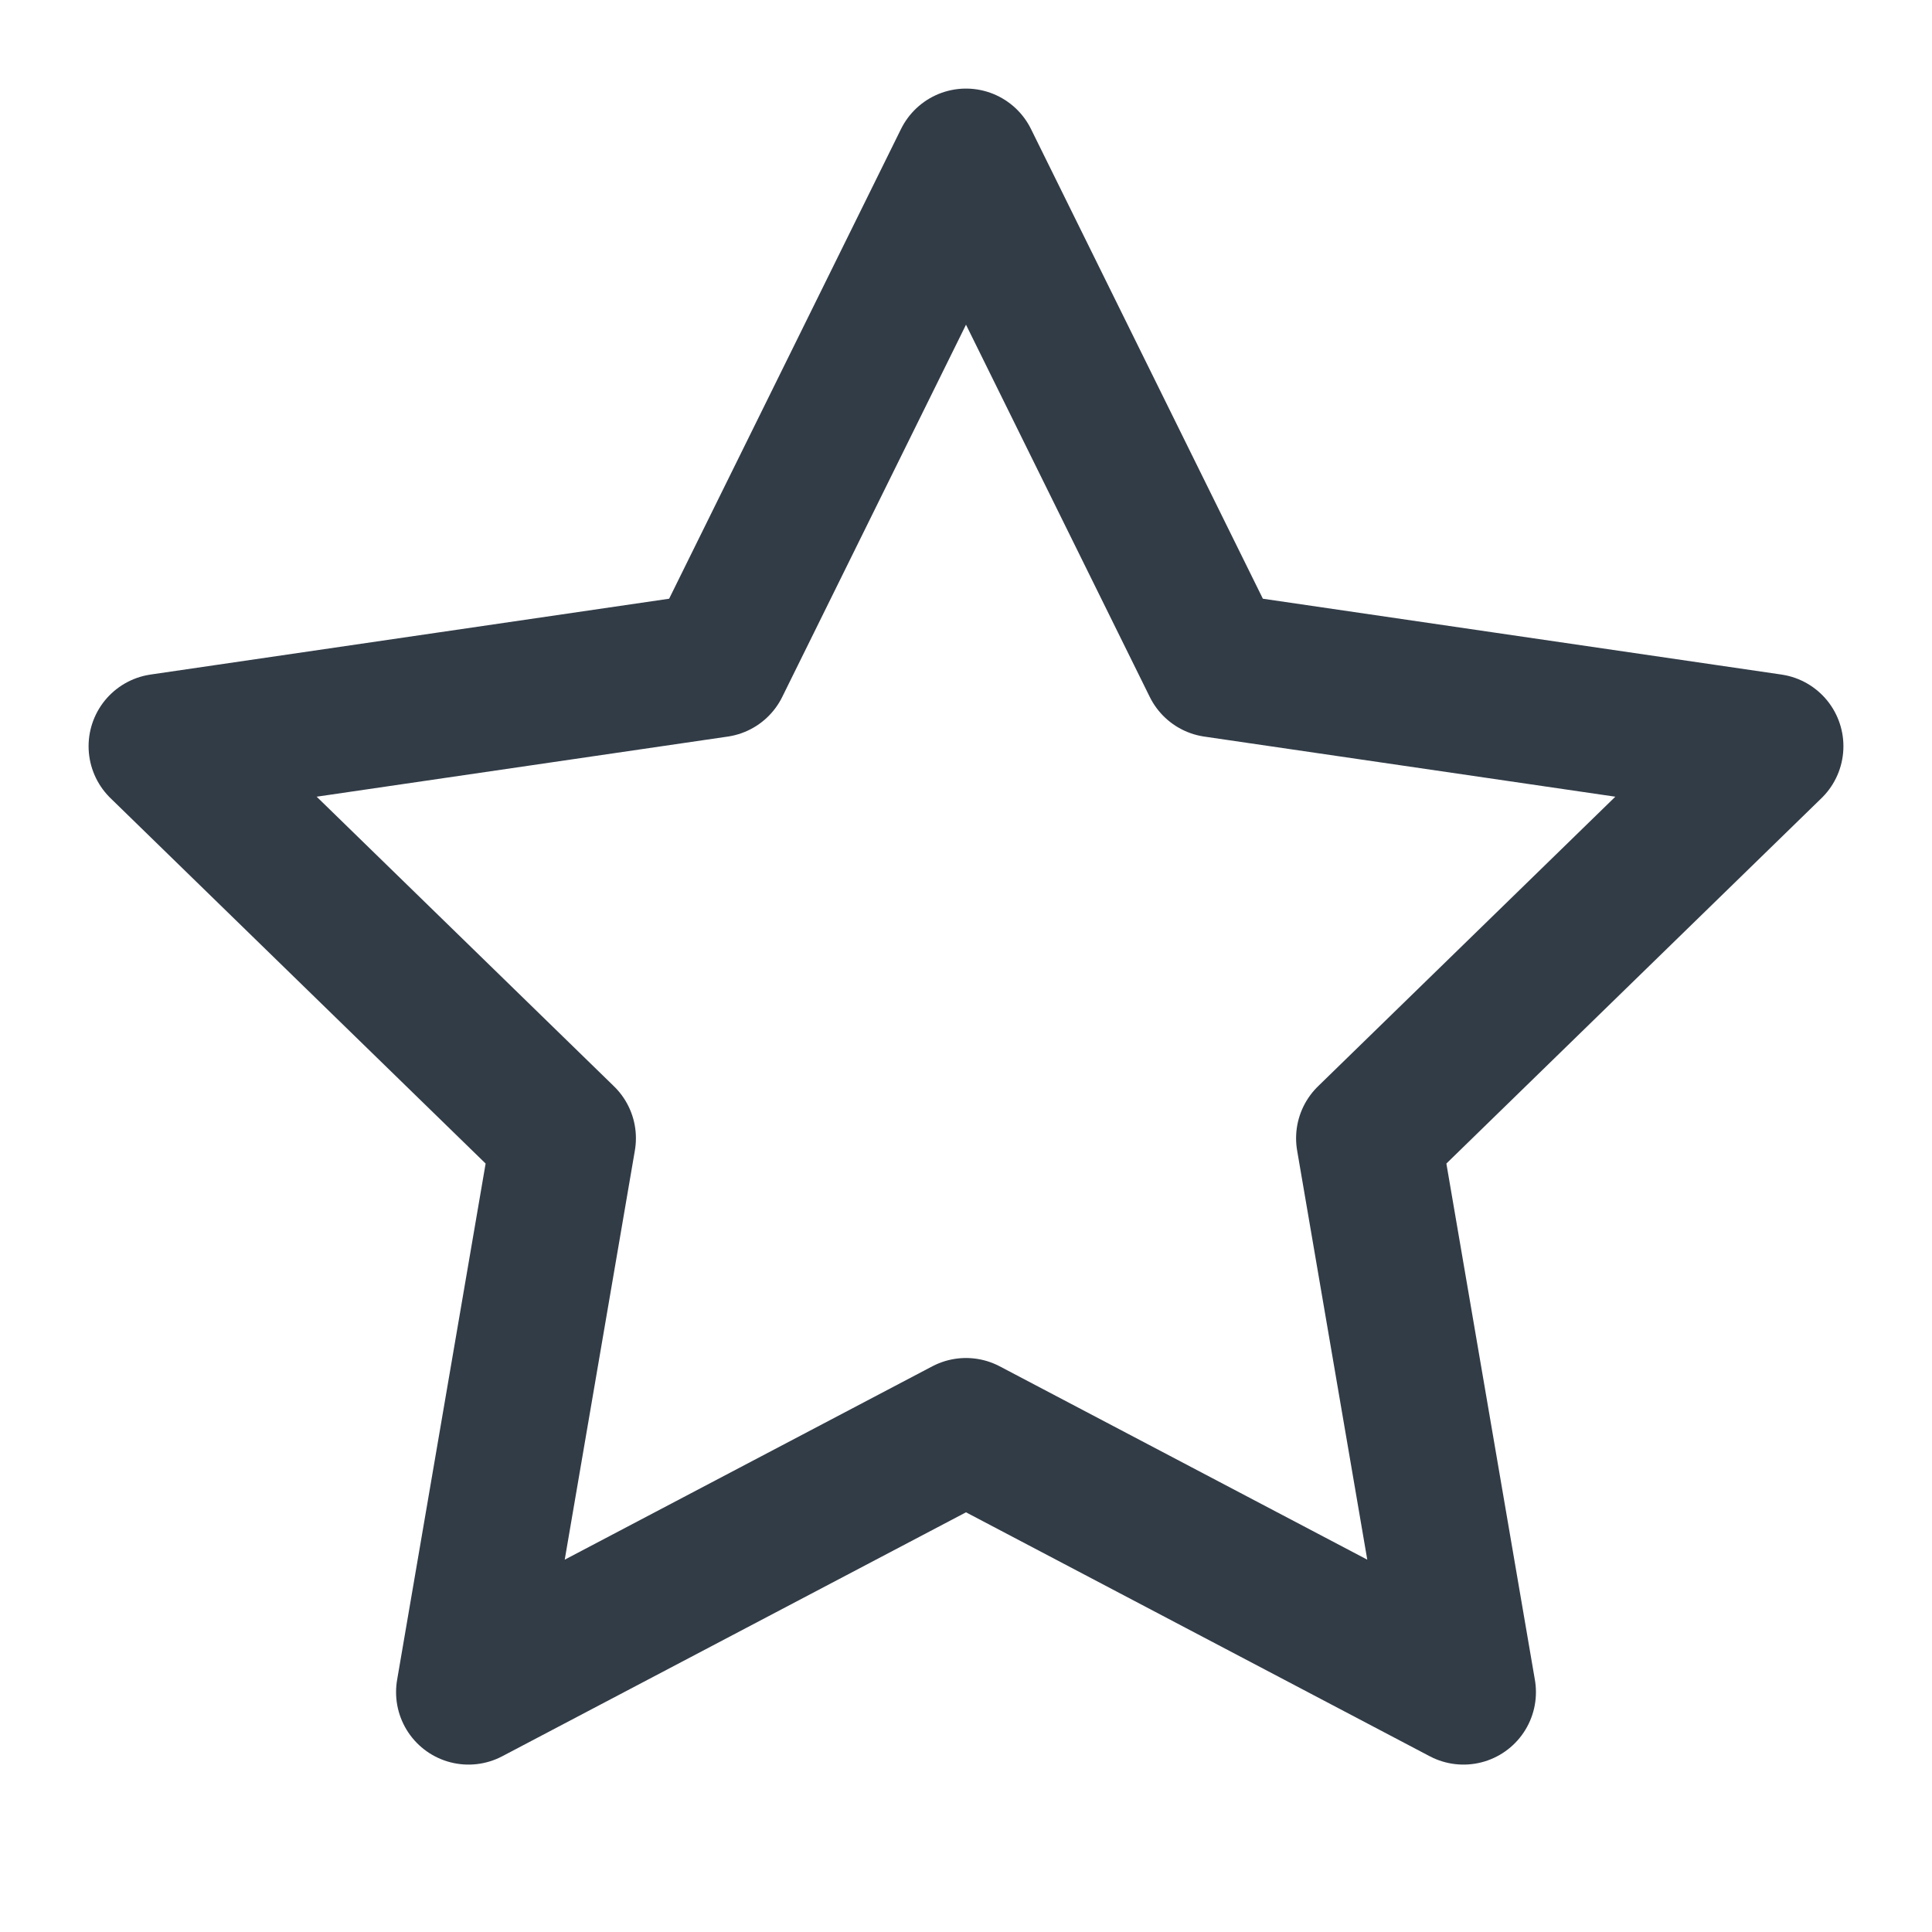
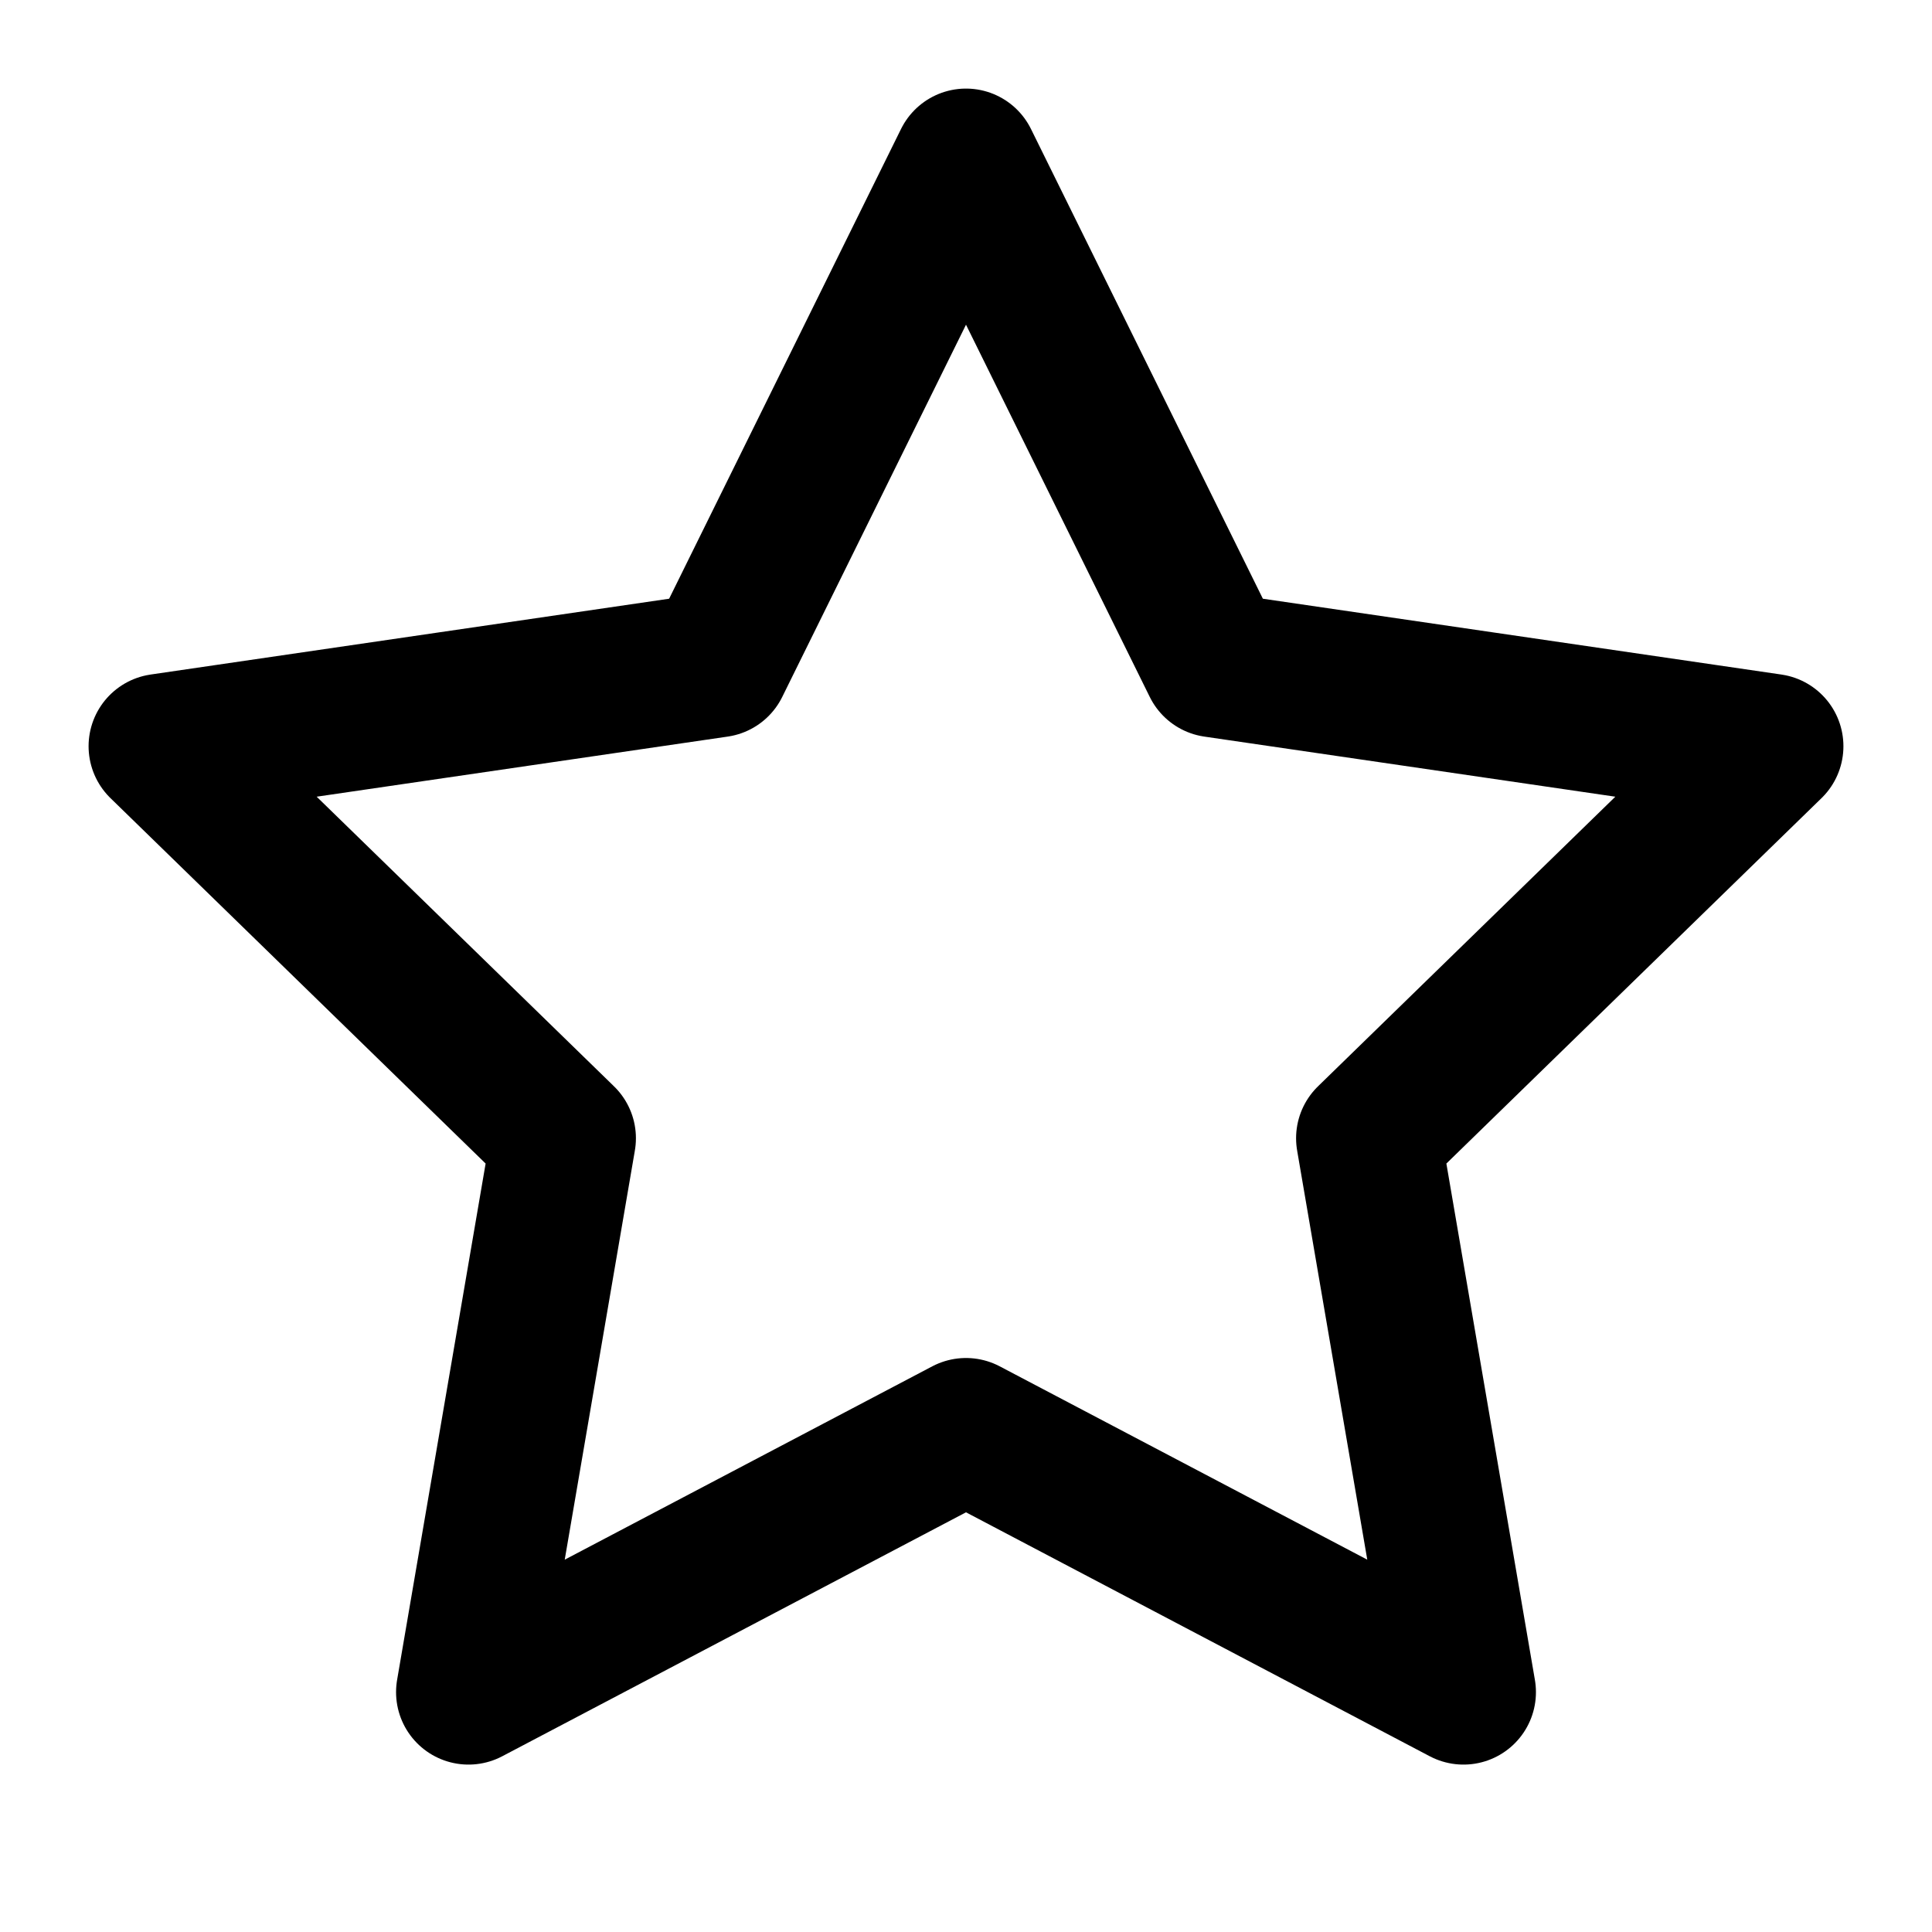
<svg xmlns="http://www.w3.org/2000/svg" width="20" height="20" viewBox="0 0 20 20" fill="none">
-   <path d="M10 1.667L12.575 6.883L18.333 7.725L14.167 11.783L15.15 17.517L10 14.808L4.85 17.517L5.833 11.783L1.667 7.725L7.425 6.883L10 1.667Z" stroke="#323C47" stroke-width="1.5" stroke-linecap="round" stroke-linejoin="round" />
+   <path d="M10 1.667L12.575 6.883L18.333 7.725L14.167 11.783L15.15 17.517L10 14.808L4.85 17.517L5.833 11.783L1.667 7.725L7.425 6.883L10 1.667Z" stroke="#000" stroke-width="1.5" stroke-linecap="round" stroke-linejoin="round" />
</svg>
